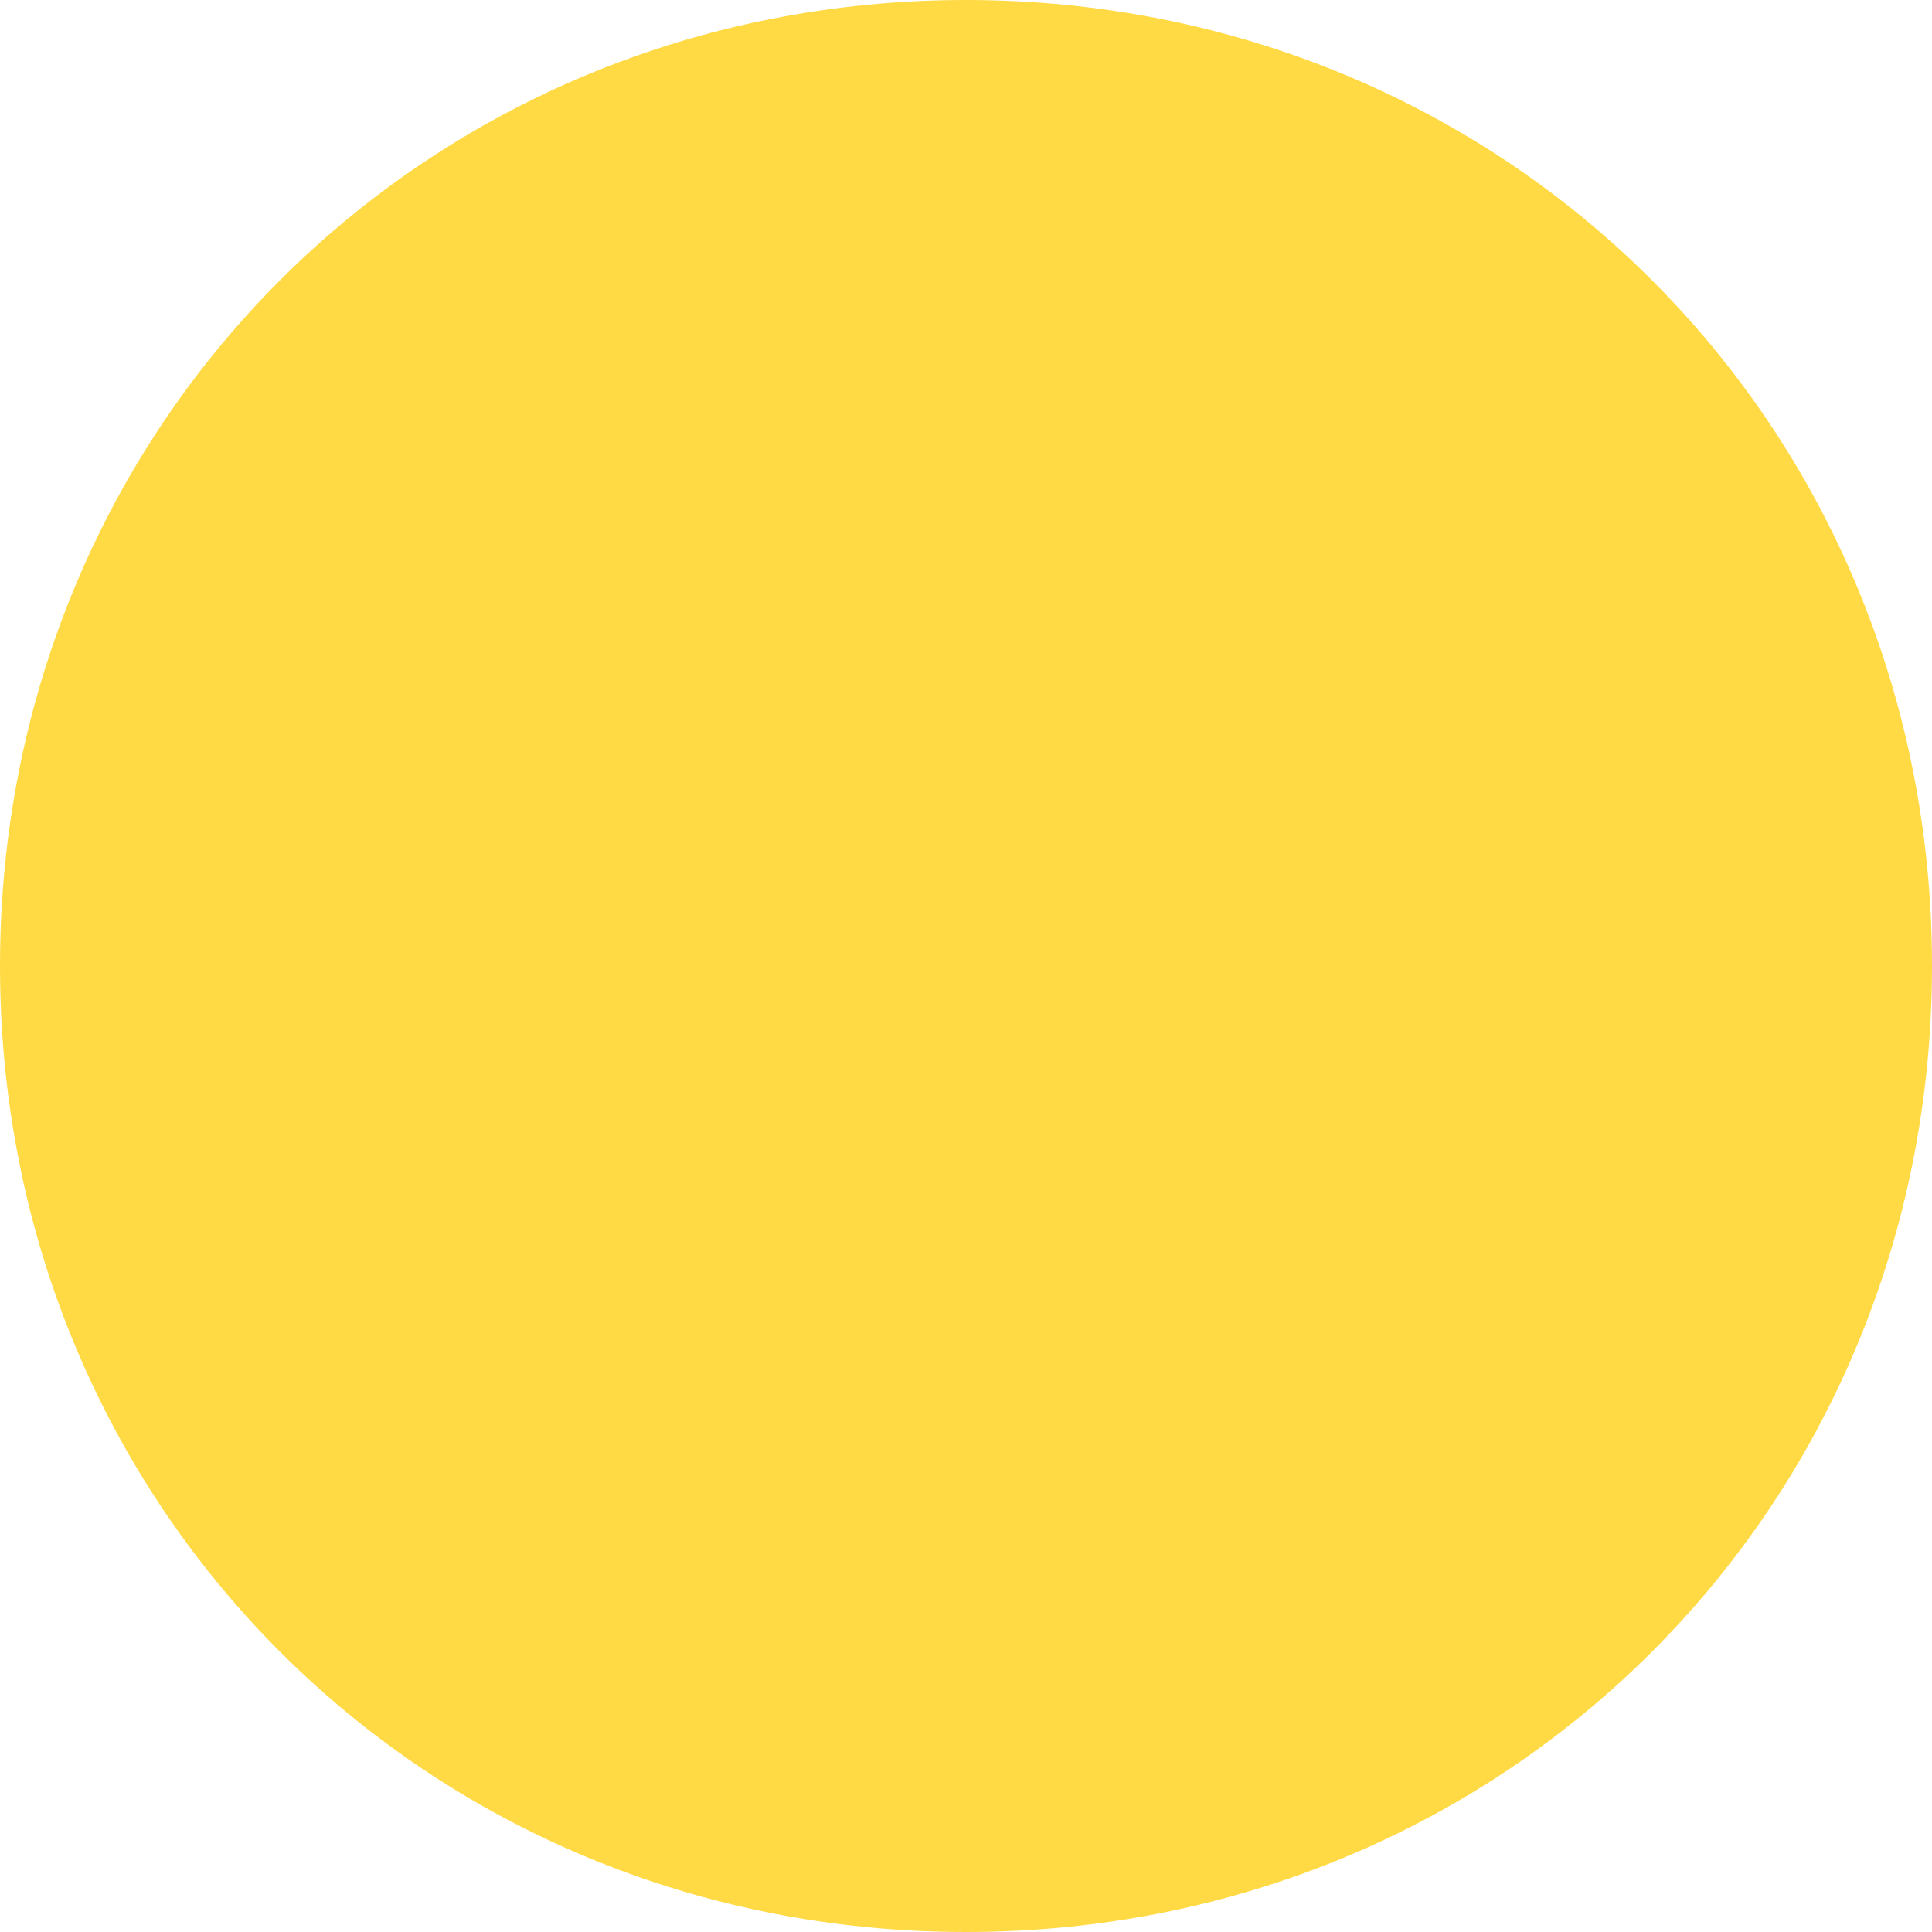
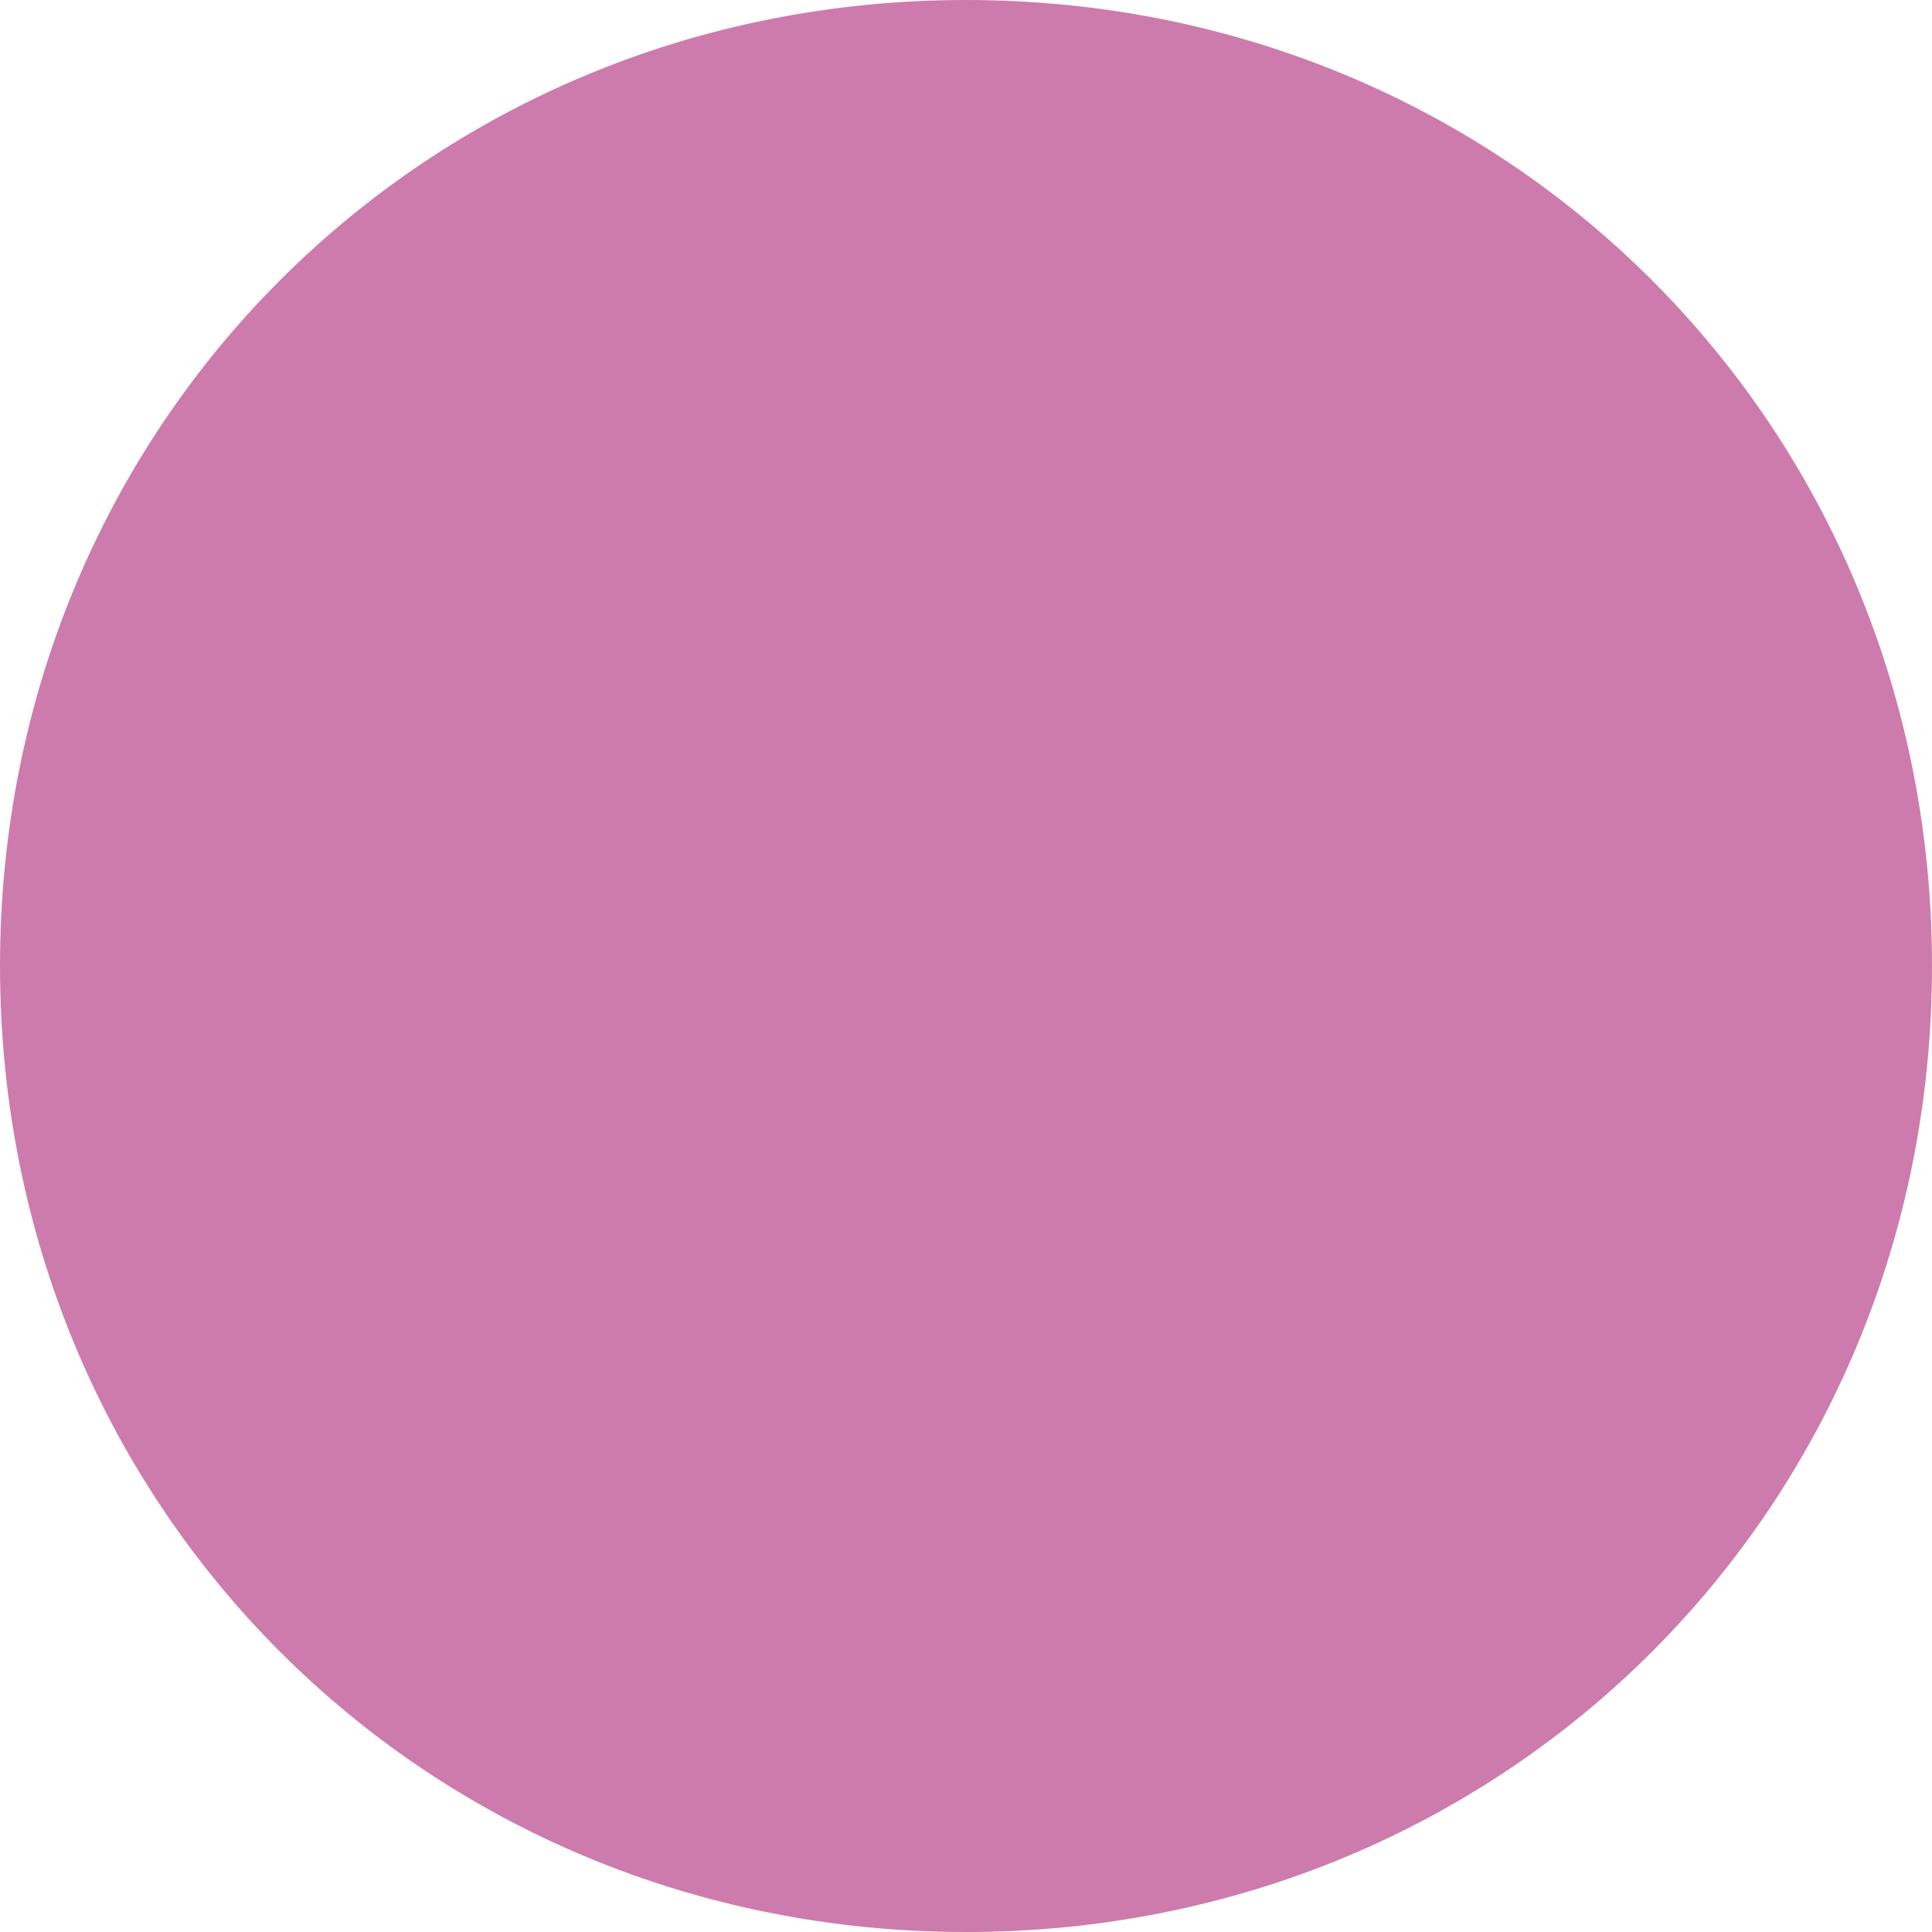
<svg xmlns="http://www.w3.org/2000/svg" version="1.1" width="10px" height="10px">
-   <g transform="matrix(1 0 0 1 -212 -615 )">
-     <path d="M 217 615  C 219.8 615  222 617.2  222 620  C 222 622.8  219.8 625  217 625  C 214.2 625  212 622.8  212 620  C 212 617.2  214.2 615  217 615  Z " fill-rule="nonzero" fill="#ffda44" stroke="none" />
+   <g transform="matrix(1 0 0 1 -212 -593 )">
+     <path d="M 217 593  C 219.8 593  222 595.2  222 598  C 222 600.8  219.8 603  217 603  C 214.2 603  212 600.8  212 598  C 212 595.2  214.2 593  217 593  Z " fill-rule="nonzero" fill="#cd7bac" stroke="none" />
  </g>
</svg>
